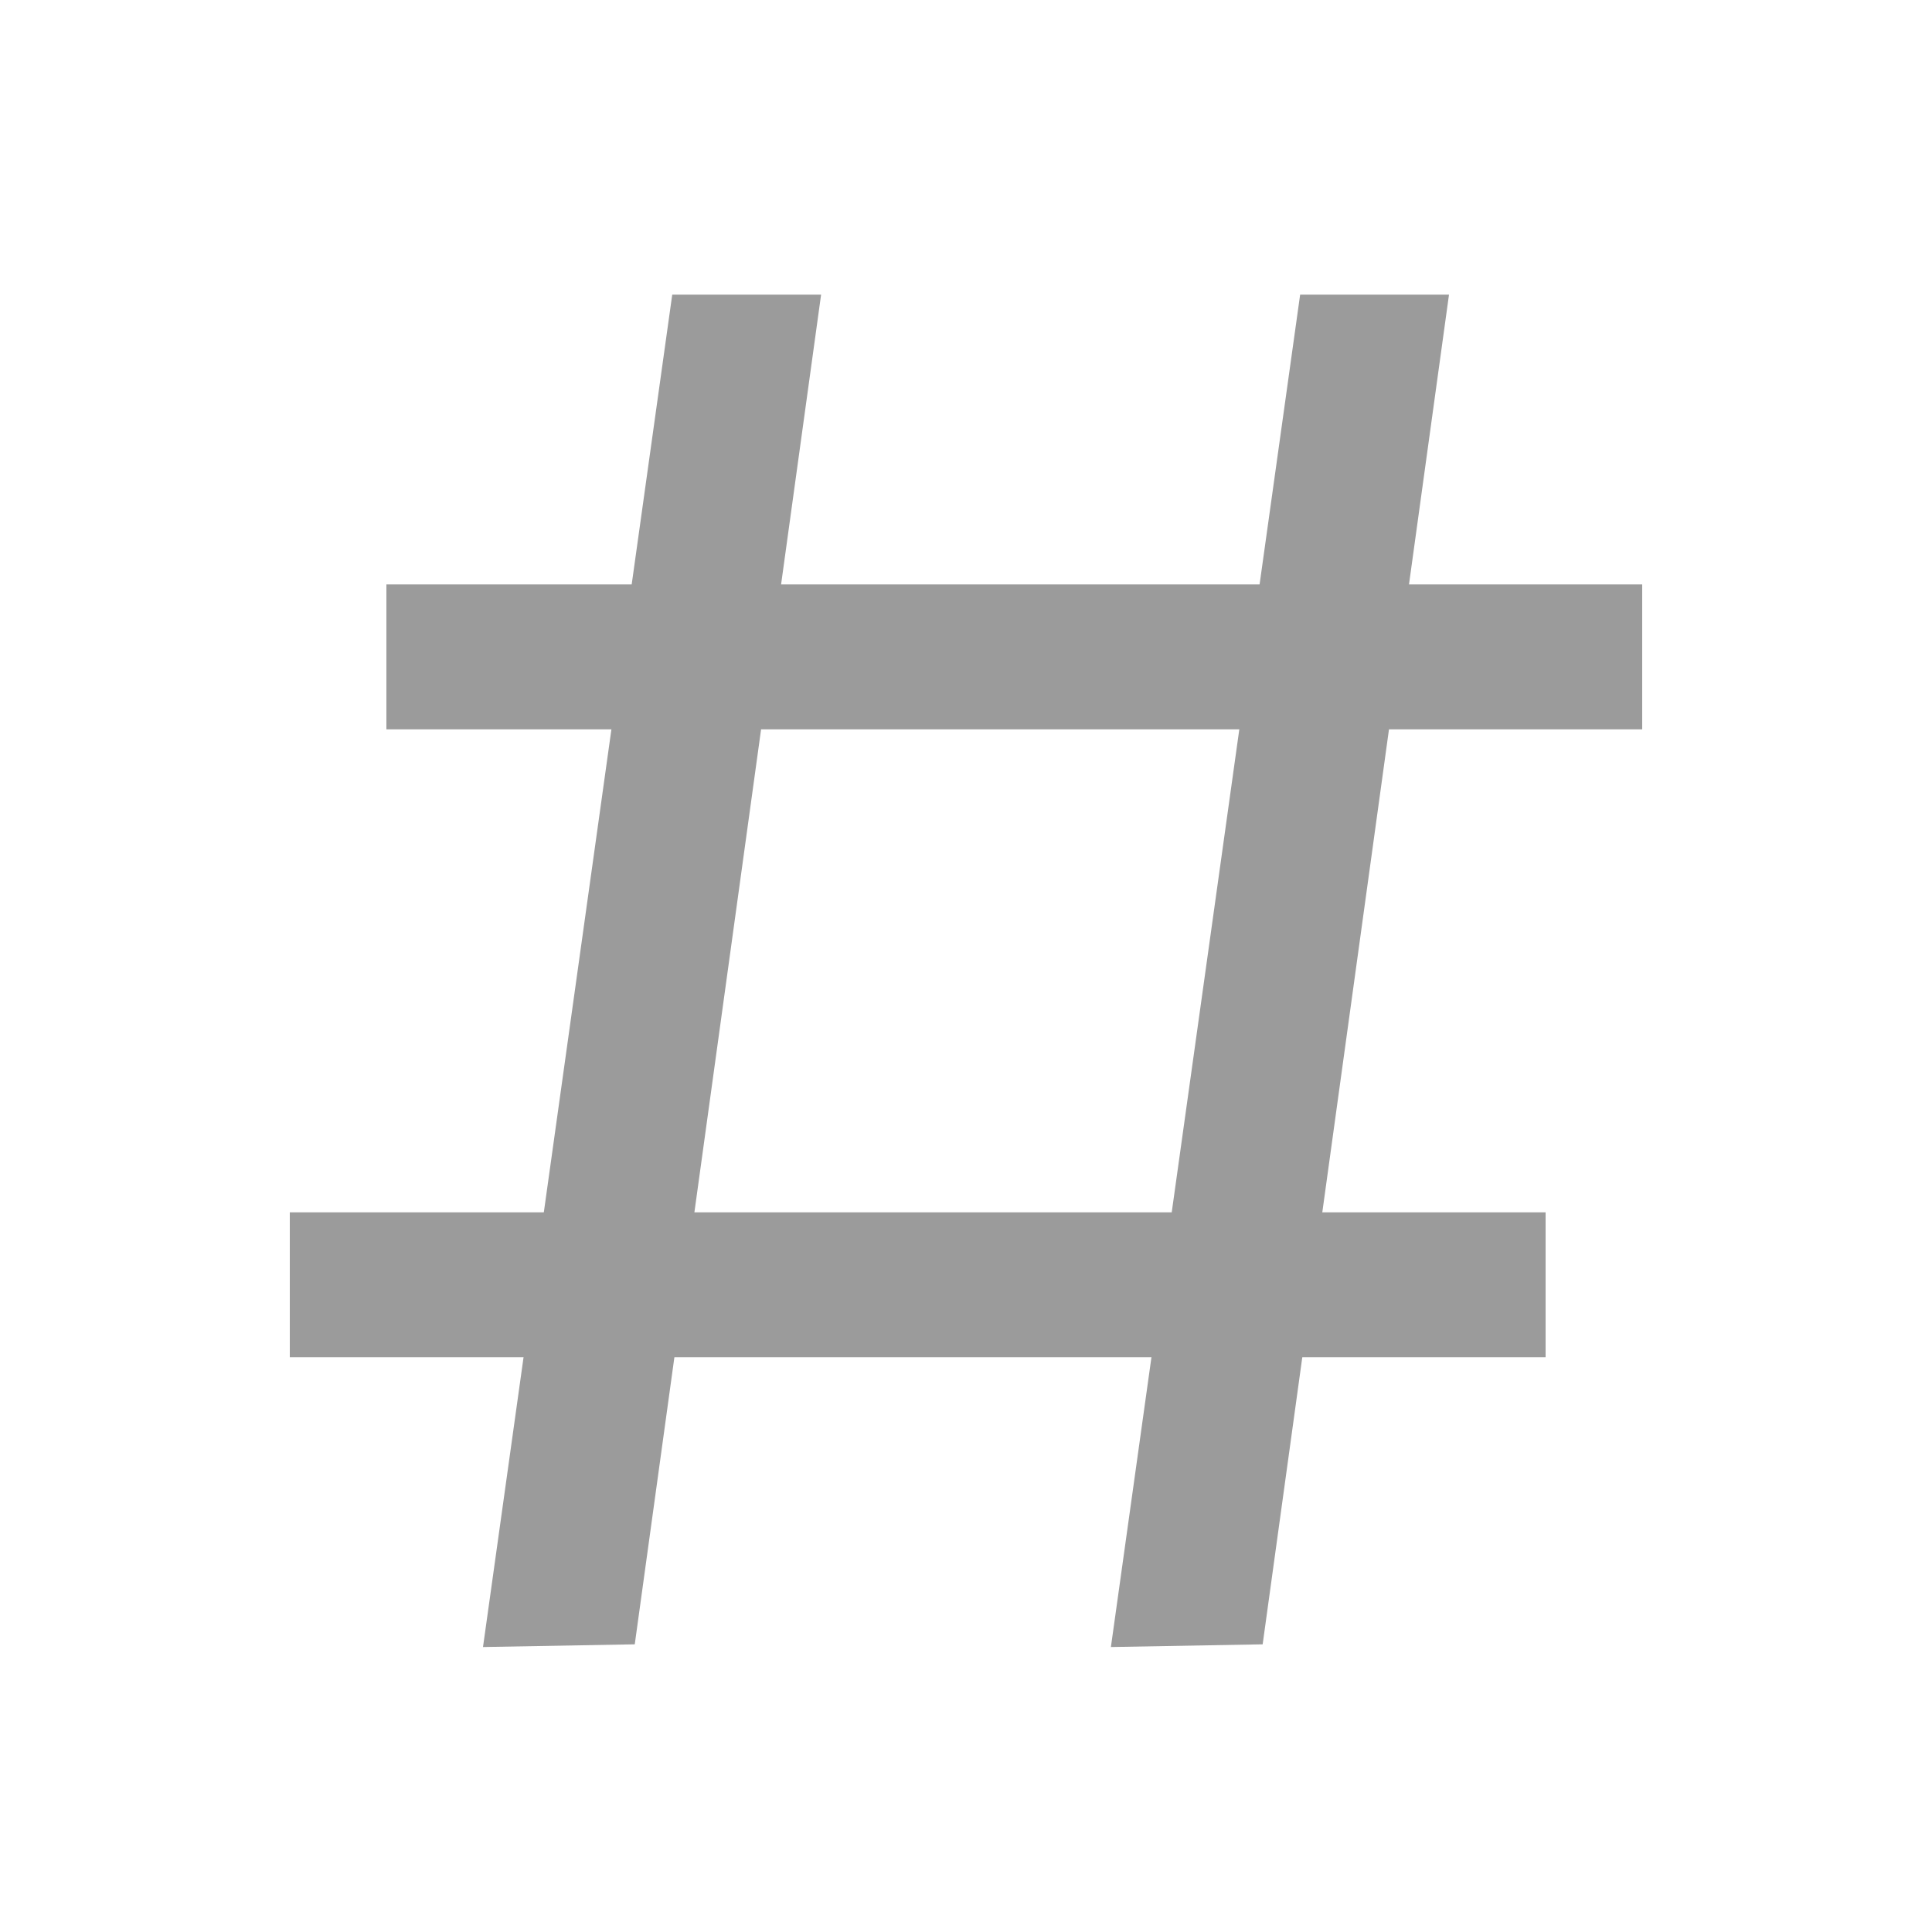
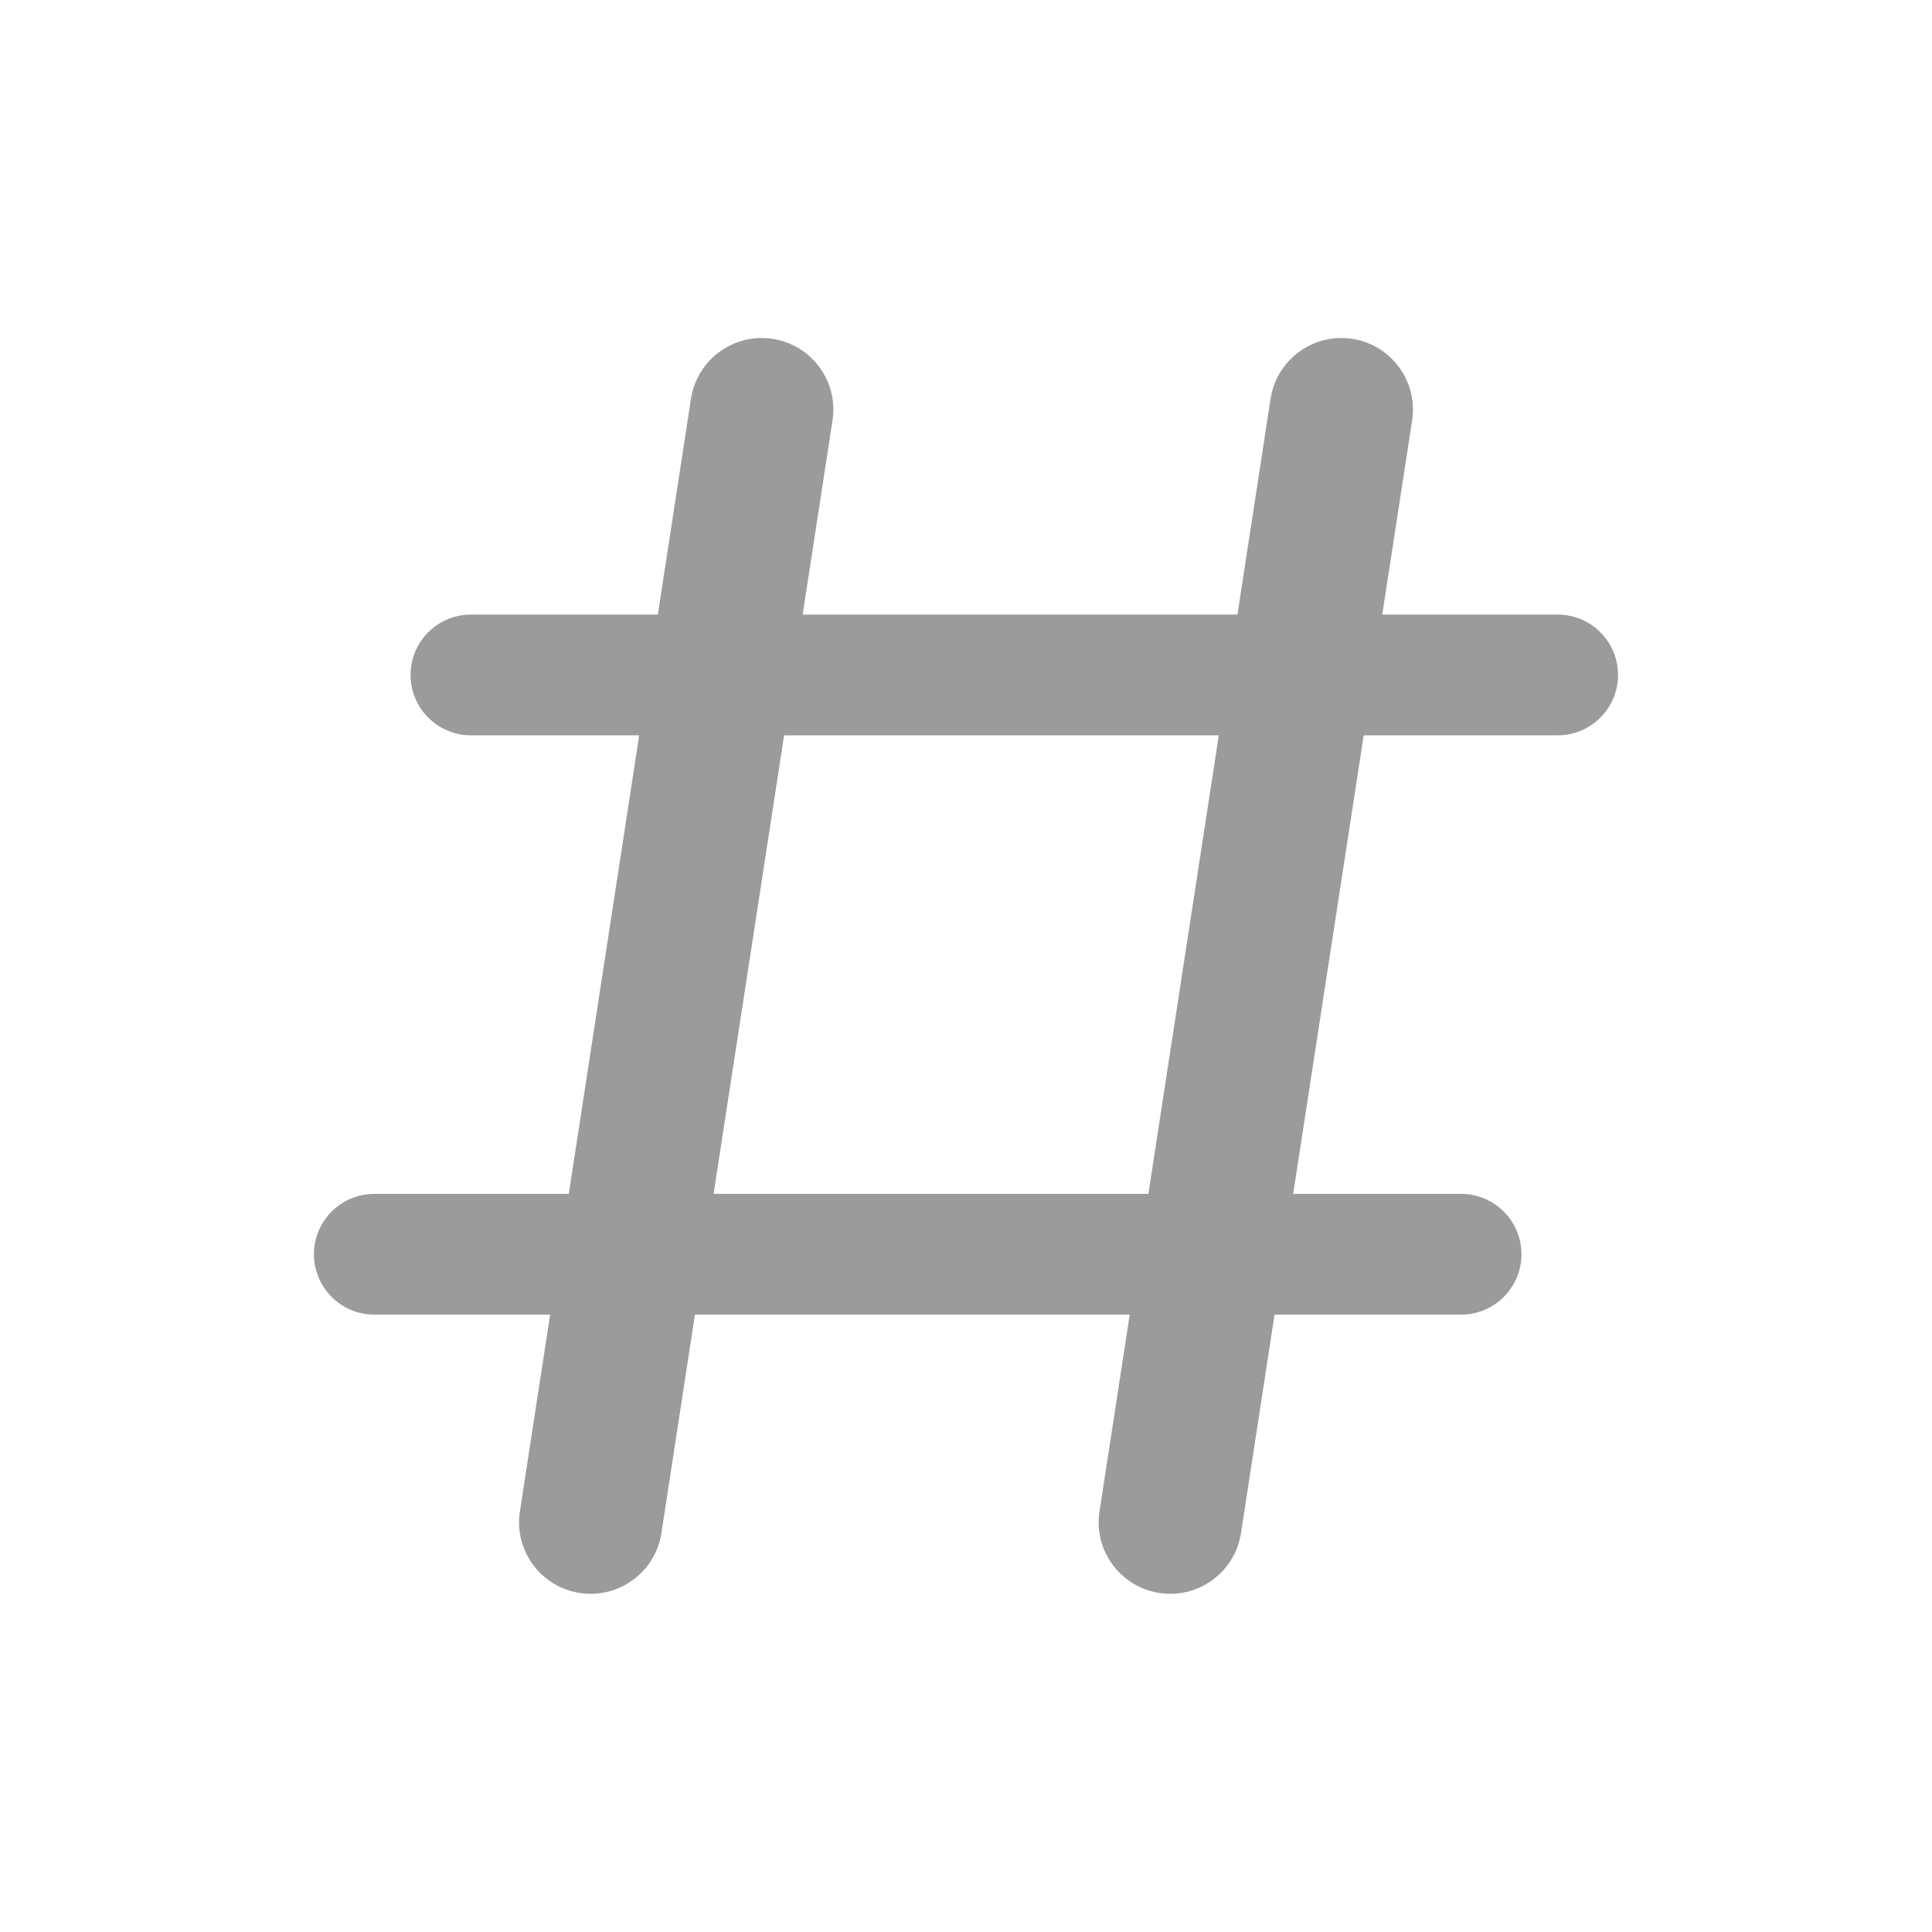
<svg xmlns="http://www.w3.org/2000/svg" width="20" height="20" viewBox="0 0 20 20" fill="none">
-   <rect x="4" y="6.05" width="13" height="1.5" fill="#9B9B9B" />
-   <rect x="3" y="12.55" width="13" height="1.5" fill="#9B9B9B" />
-   <path d="M6.959 3.05H8.5L6.571 17.022L5 17.05L6.959 3.05Z" fill="#9B9B9B" />
-   <path d="M13.459 3.05H15L13.071 17.022L11.5 17.05L13.459 3.05Z" fill="#9B9B9B" />
+   <path d="M13.886 3.499C14.34 3.499 14.687 3.904 14.618 4.353L14.309 6.362H16.125C16.47 6.362 16.75 6.642 16.75 6.987C16.75 7.332 16.47 7.612 16.125 7.612H14.117L13.387 12.359H15.125C15.47 12.359 15.75 12.639 15.75 12.984C15.75 13.329 15.47 13.609 15.125 13.609H13.194L12.847 15.87C12.791 16.232 12.48 16.499 12.114 16.499C11.66 16.499 11.313 16.094 11.382 15.646L11.695 13.609H7.194L6.847 15.87C6.791 16.232 6.48 16.499 6.114 16.499C5.66 16.499 5.313 16.094 5.382 15.646L5.695 13.609H3.875C3.53 13.609 3.25 13.329 3.25 12.984C3.25 12.639 3.53 12.359 3.875 12.359H5.888L6.617 7.612H4.875C4.53 7.612 4.25 7.332 4.25 6.987C4.25 6.642 4.53 6.362 4.875 6.362H6.81L7.153 4.128C7.209 3.766 7.52 3.499 7.886 3.499C8.34 3.499 8.687 3.904 8.618 4.353L8.309 6.362H12.81L13.153 4.128C13.209 3.766 13.52 3.499 13.886 3.499ZM8.117 7.612L7.387 12.359H11.888L12.617 7.612H8.117Z" fill="#9B9B9B" />
</svg>
